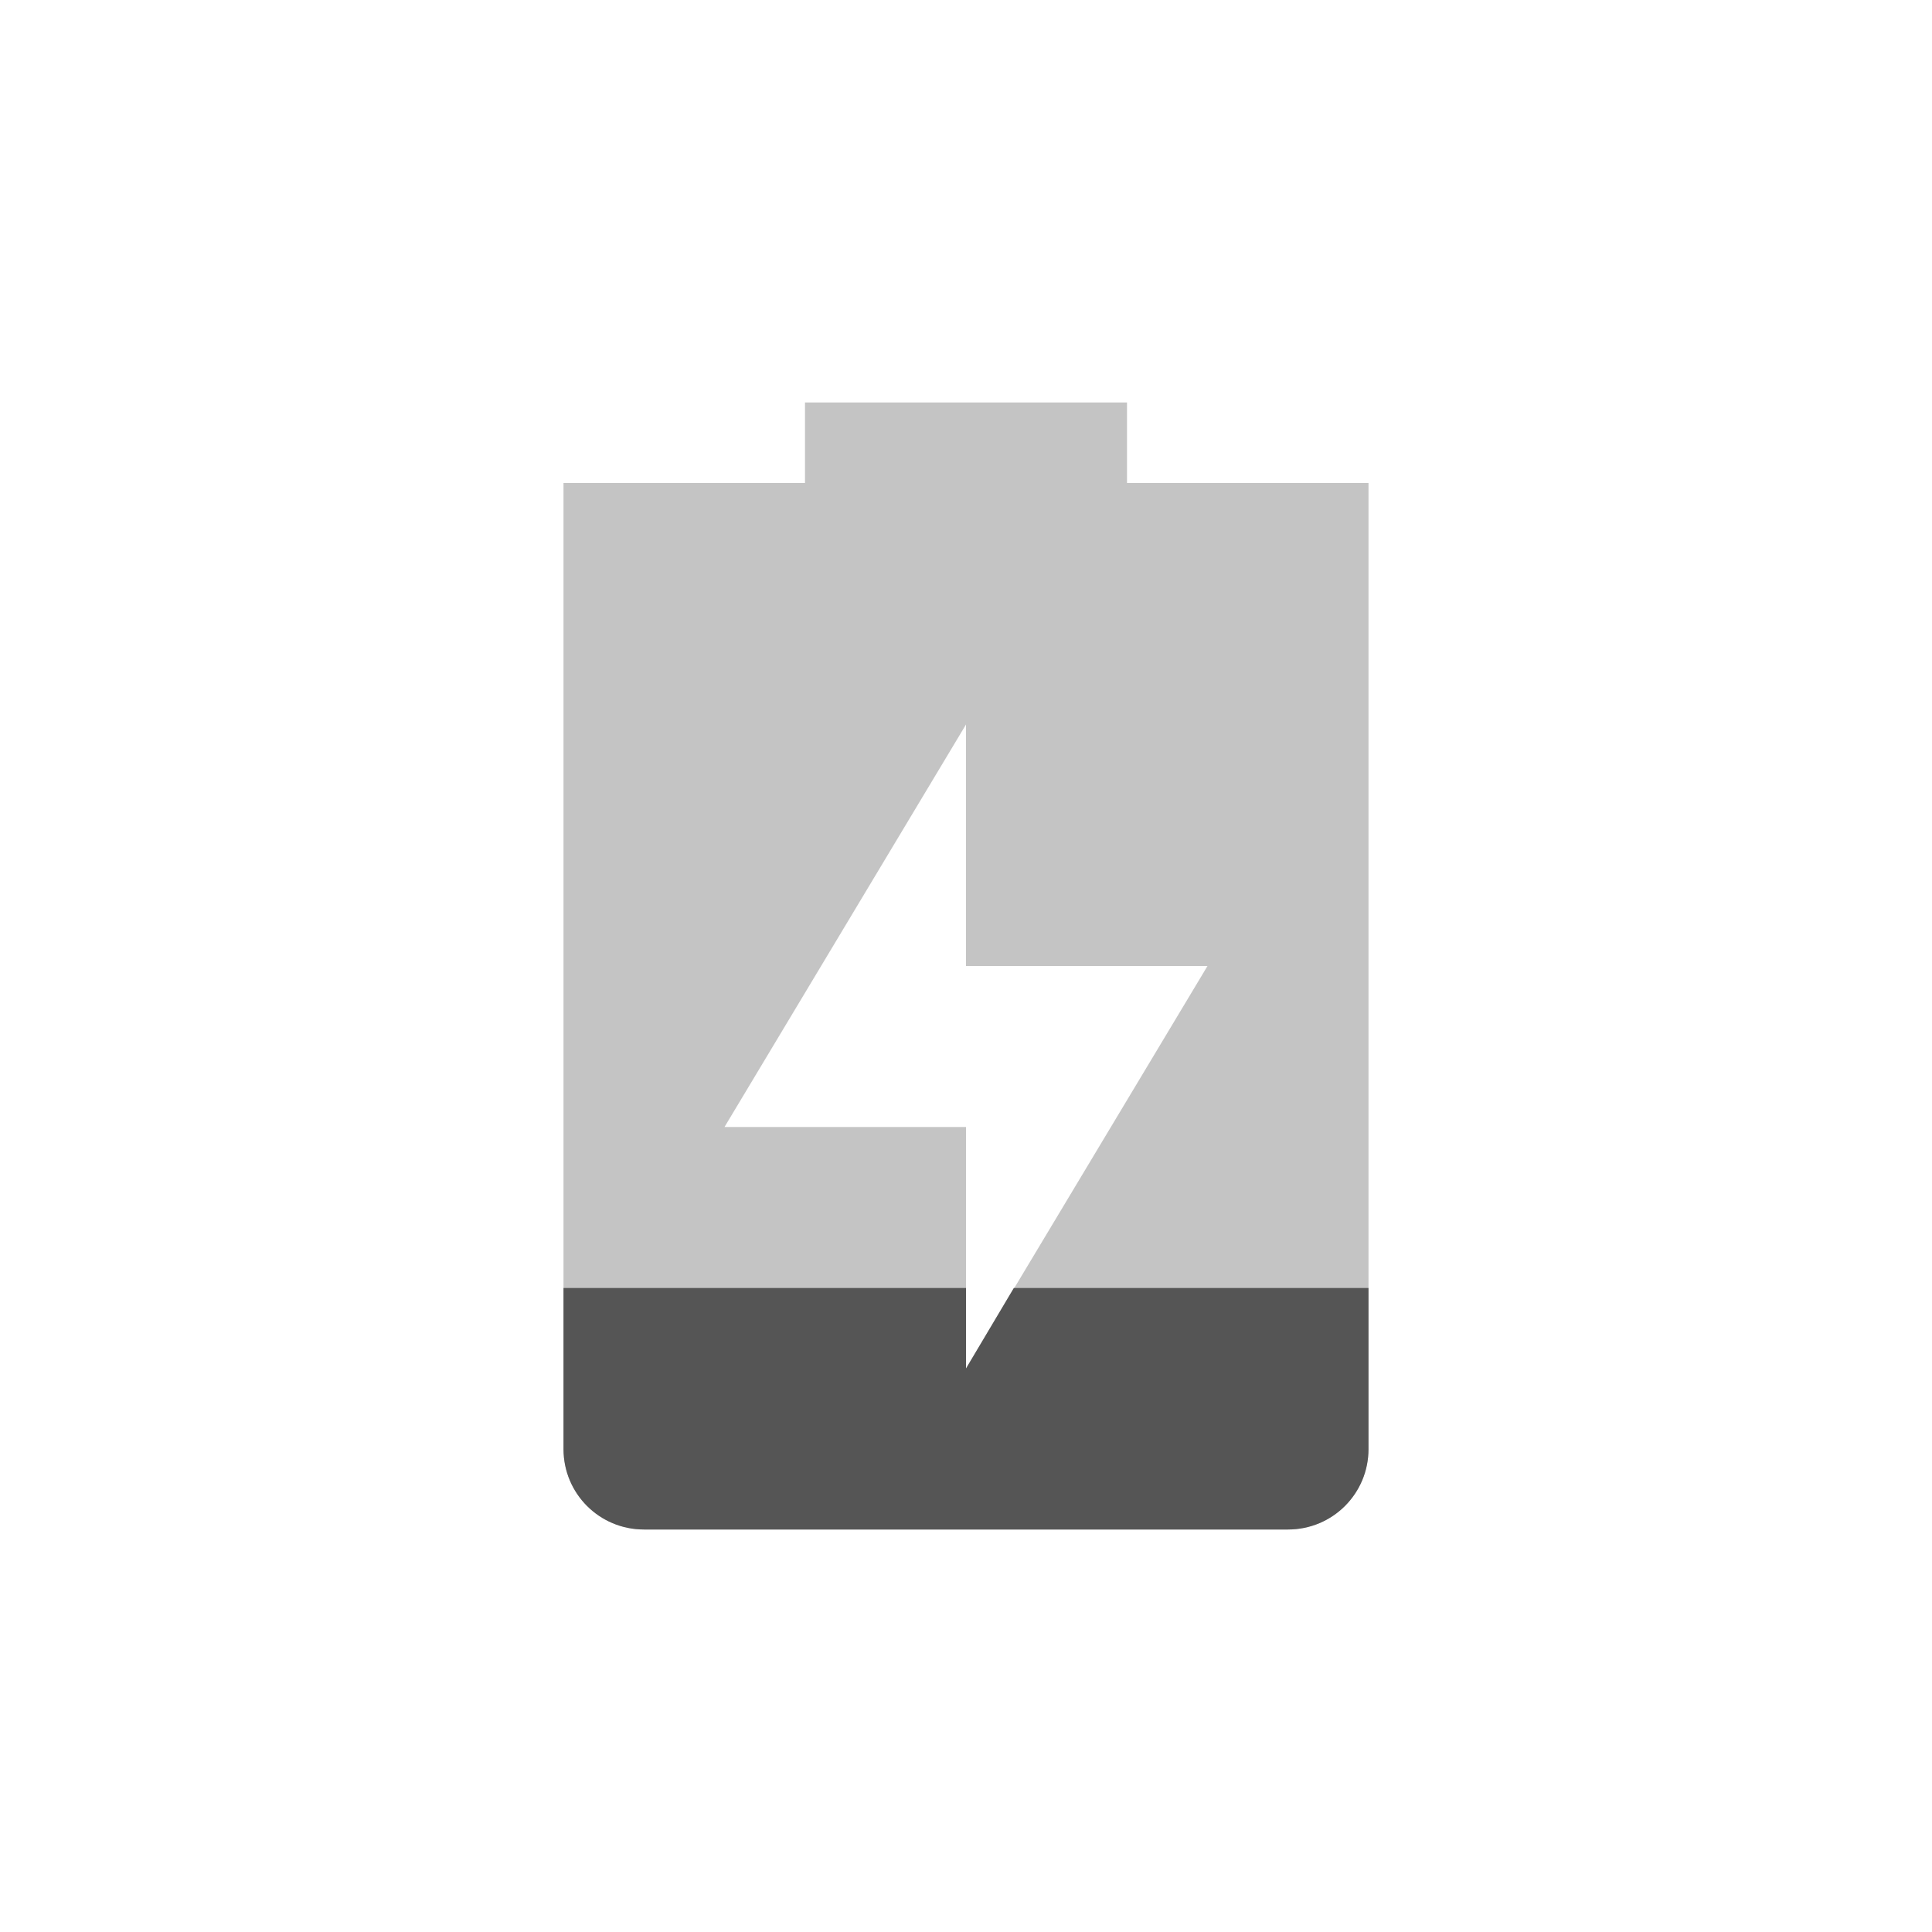
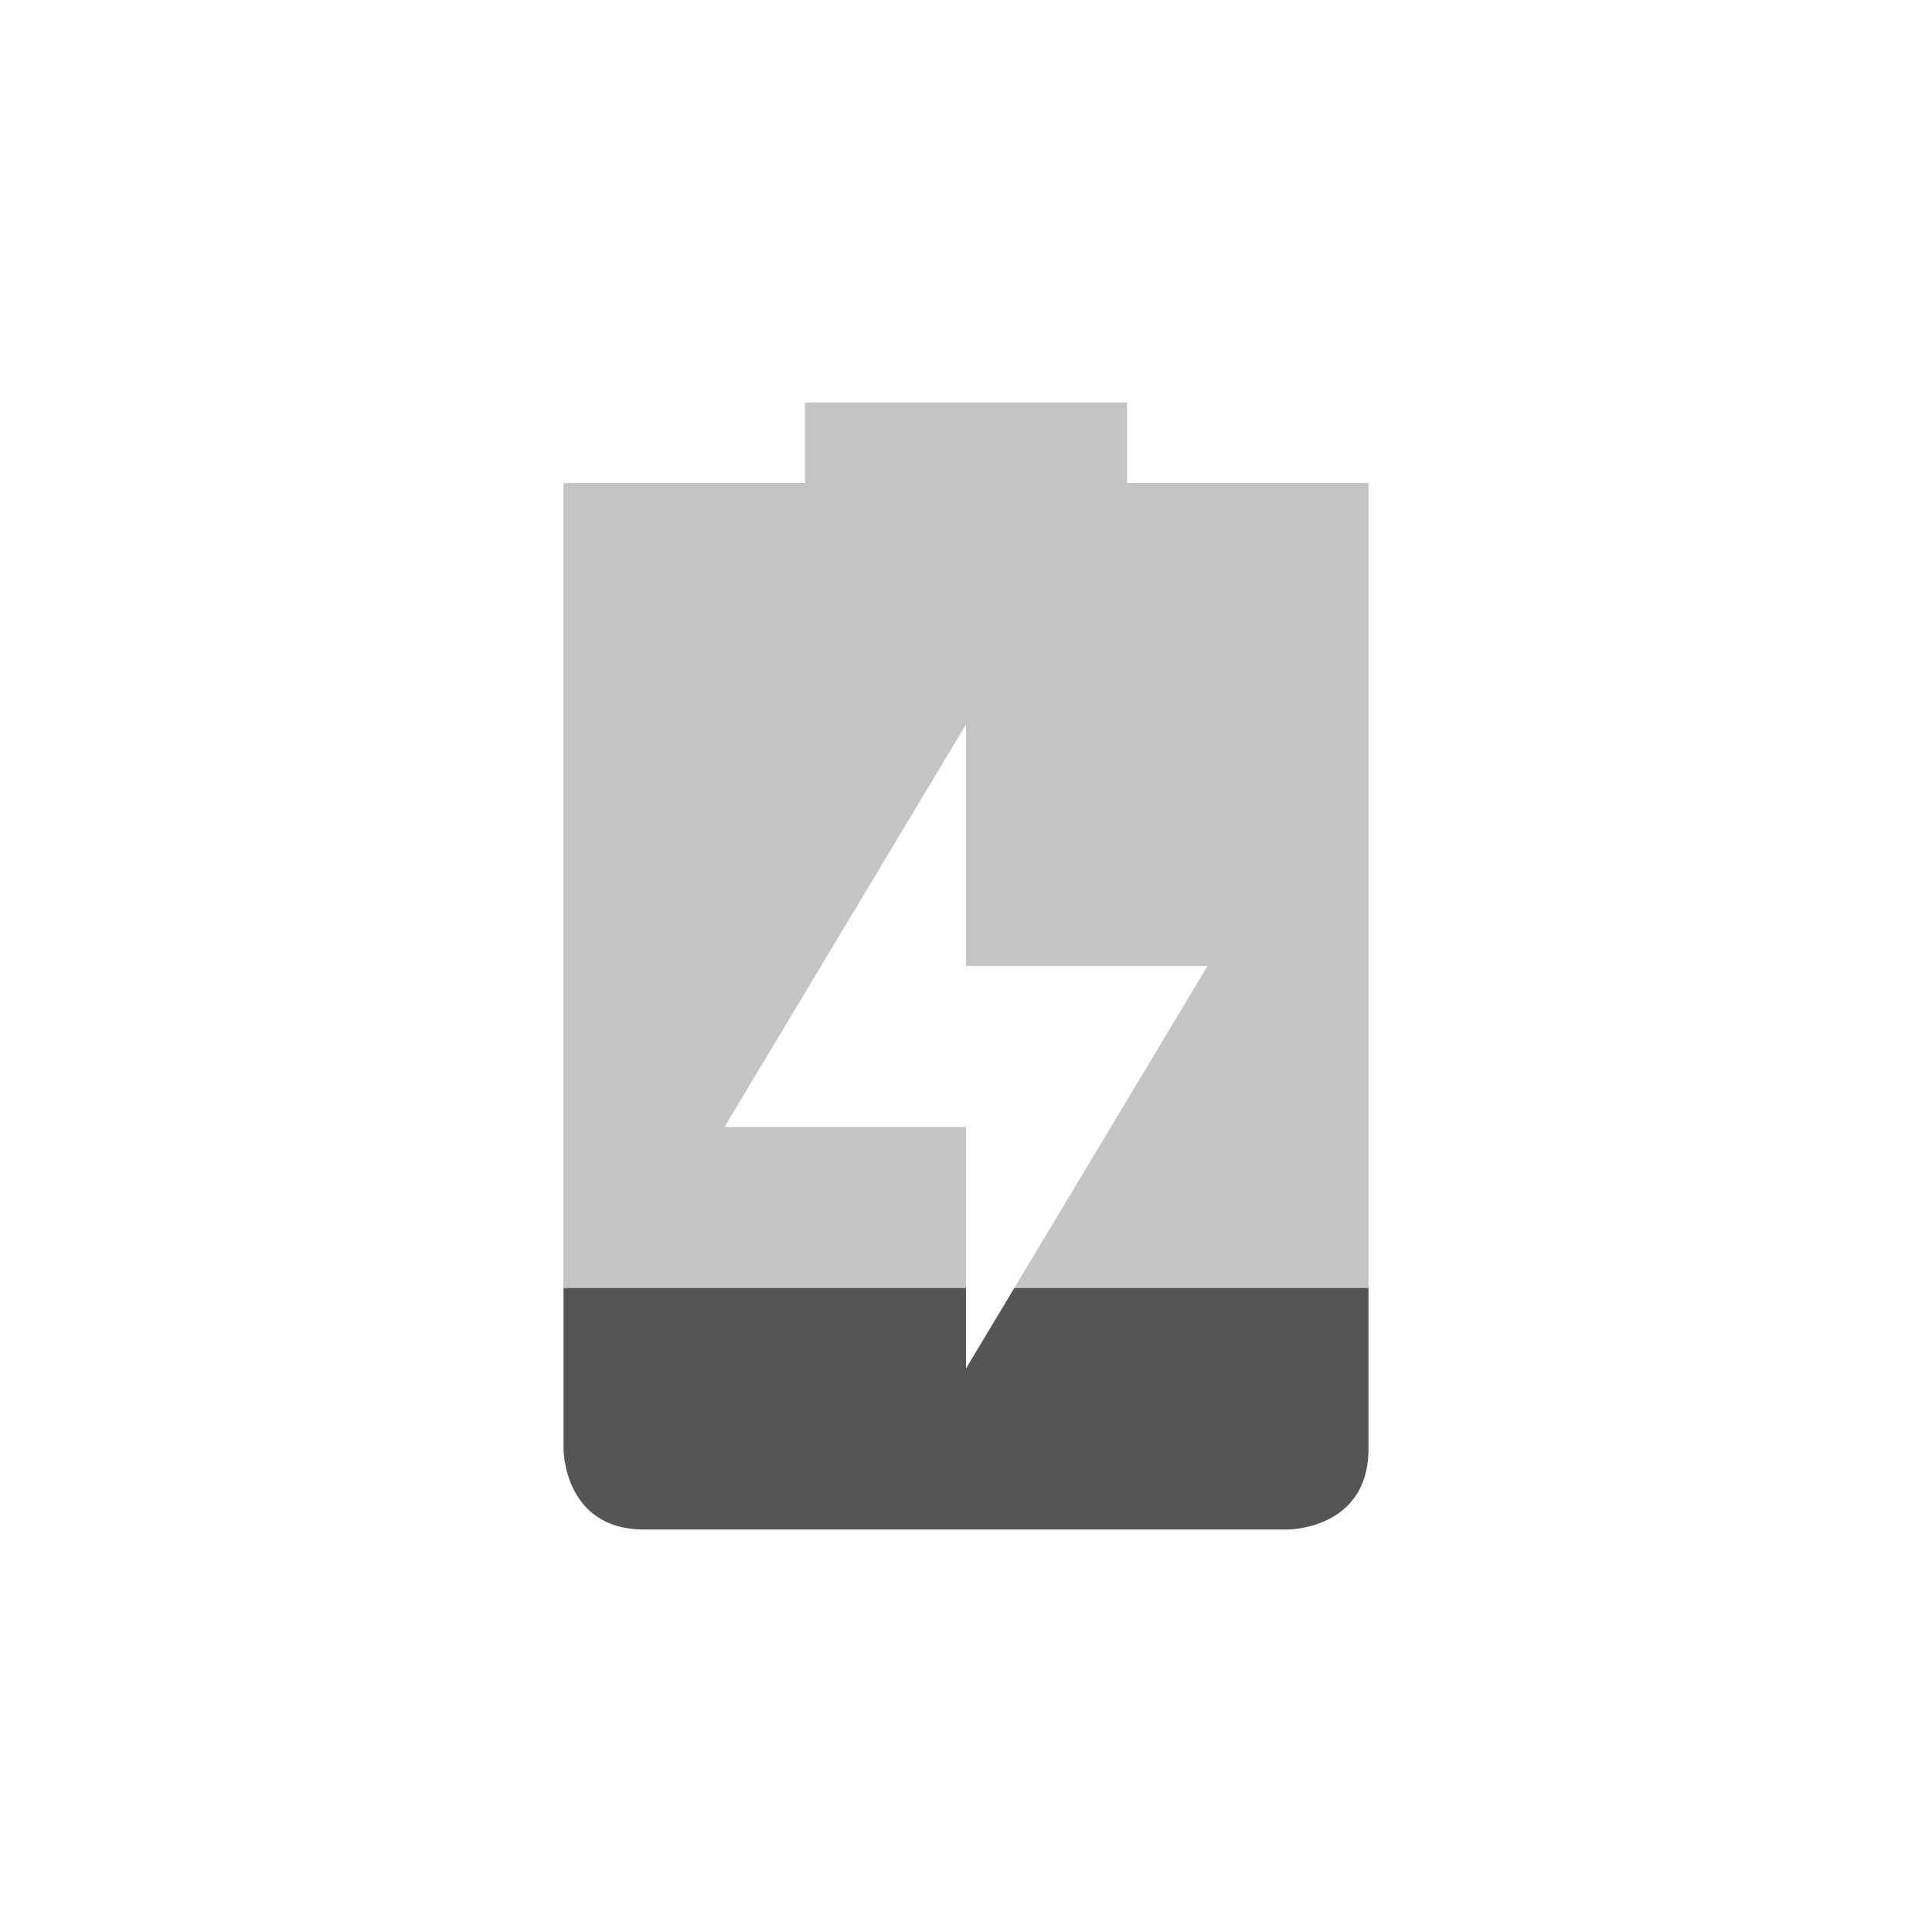
<svg xmlns="http://www.w3.org/2000/svg" height="24" width="24">
-   <path d="m10 5v1h-3v1 11c0 .554.446 1 1 1h8c .554 0 1-.446 1-1v-11c0-.554 0-1 0-1h-3v-1zm2 4v3h3l-3 5v-3h-3z" fill="#555" opacity=".35" />
-   <path d="m7 16v2c0 .554.446 1 1 1h8c .554 0 1-.446 1-1v-2h-4.406l-.594 1v-1z" fill="#555" />
+   <g fill="#555">
+     <path d="m10 5v1h-3v10h5v-2h-3l3-5v3h3l-2.4 4h4.4v-10h-3v-1z" opacity=".35" />
+     <path d="m7 16v2s0 1 1 1h8s1 0 1-1v-2h-4.4l-.6 1v-1z" />
+   </g>
</svg>
